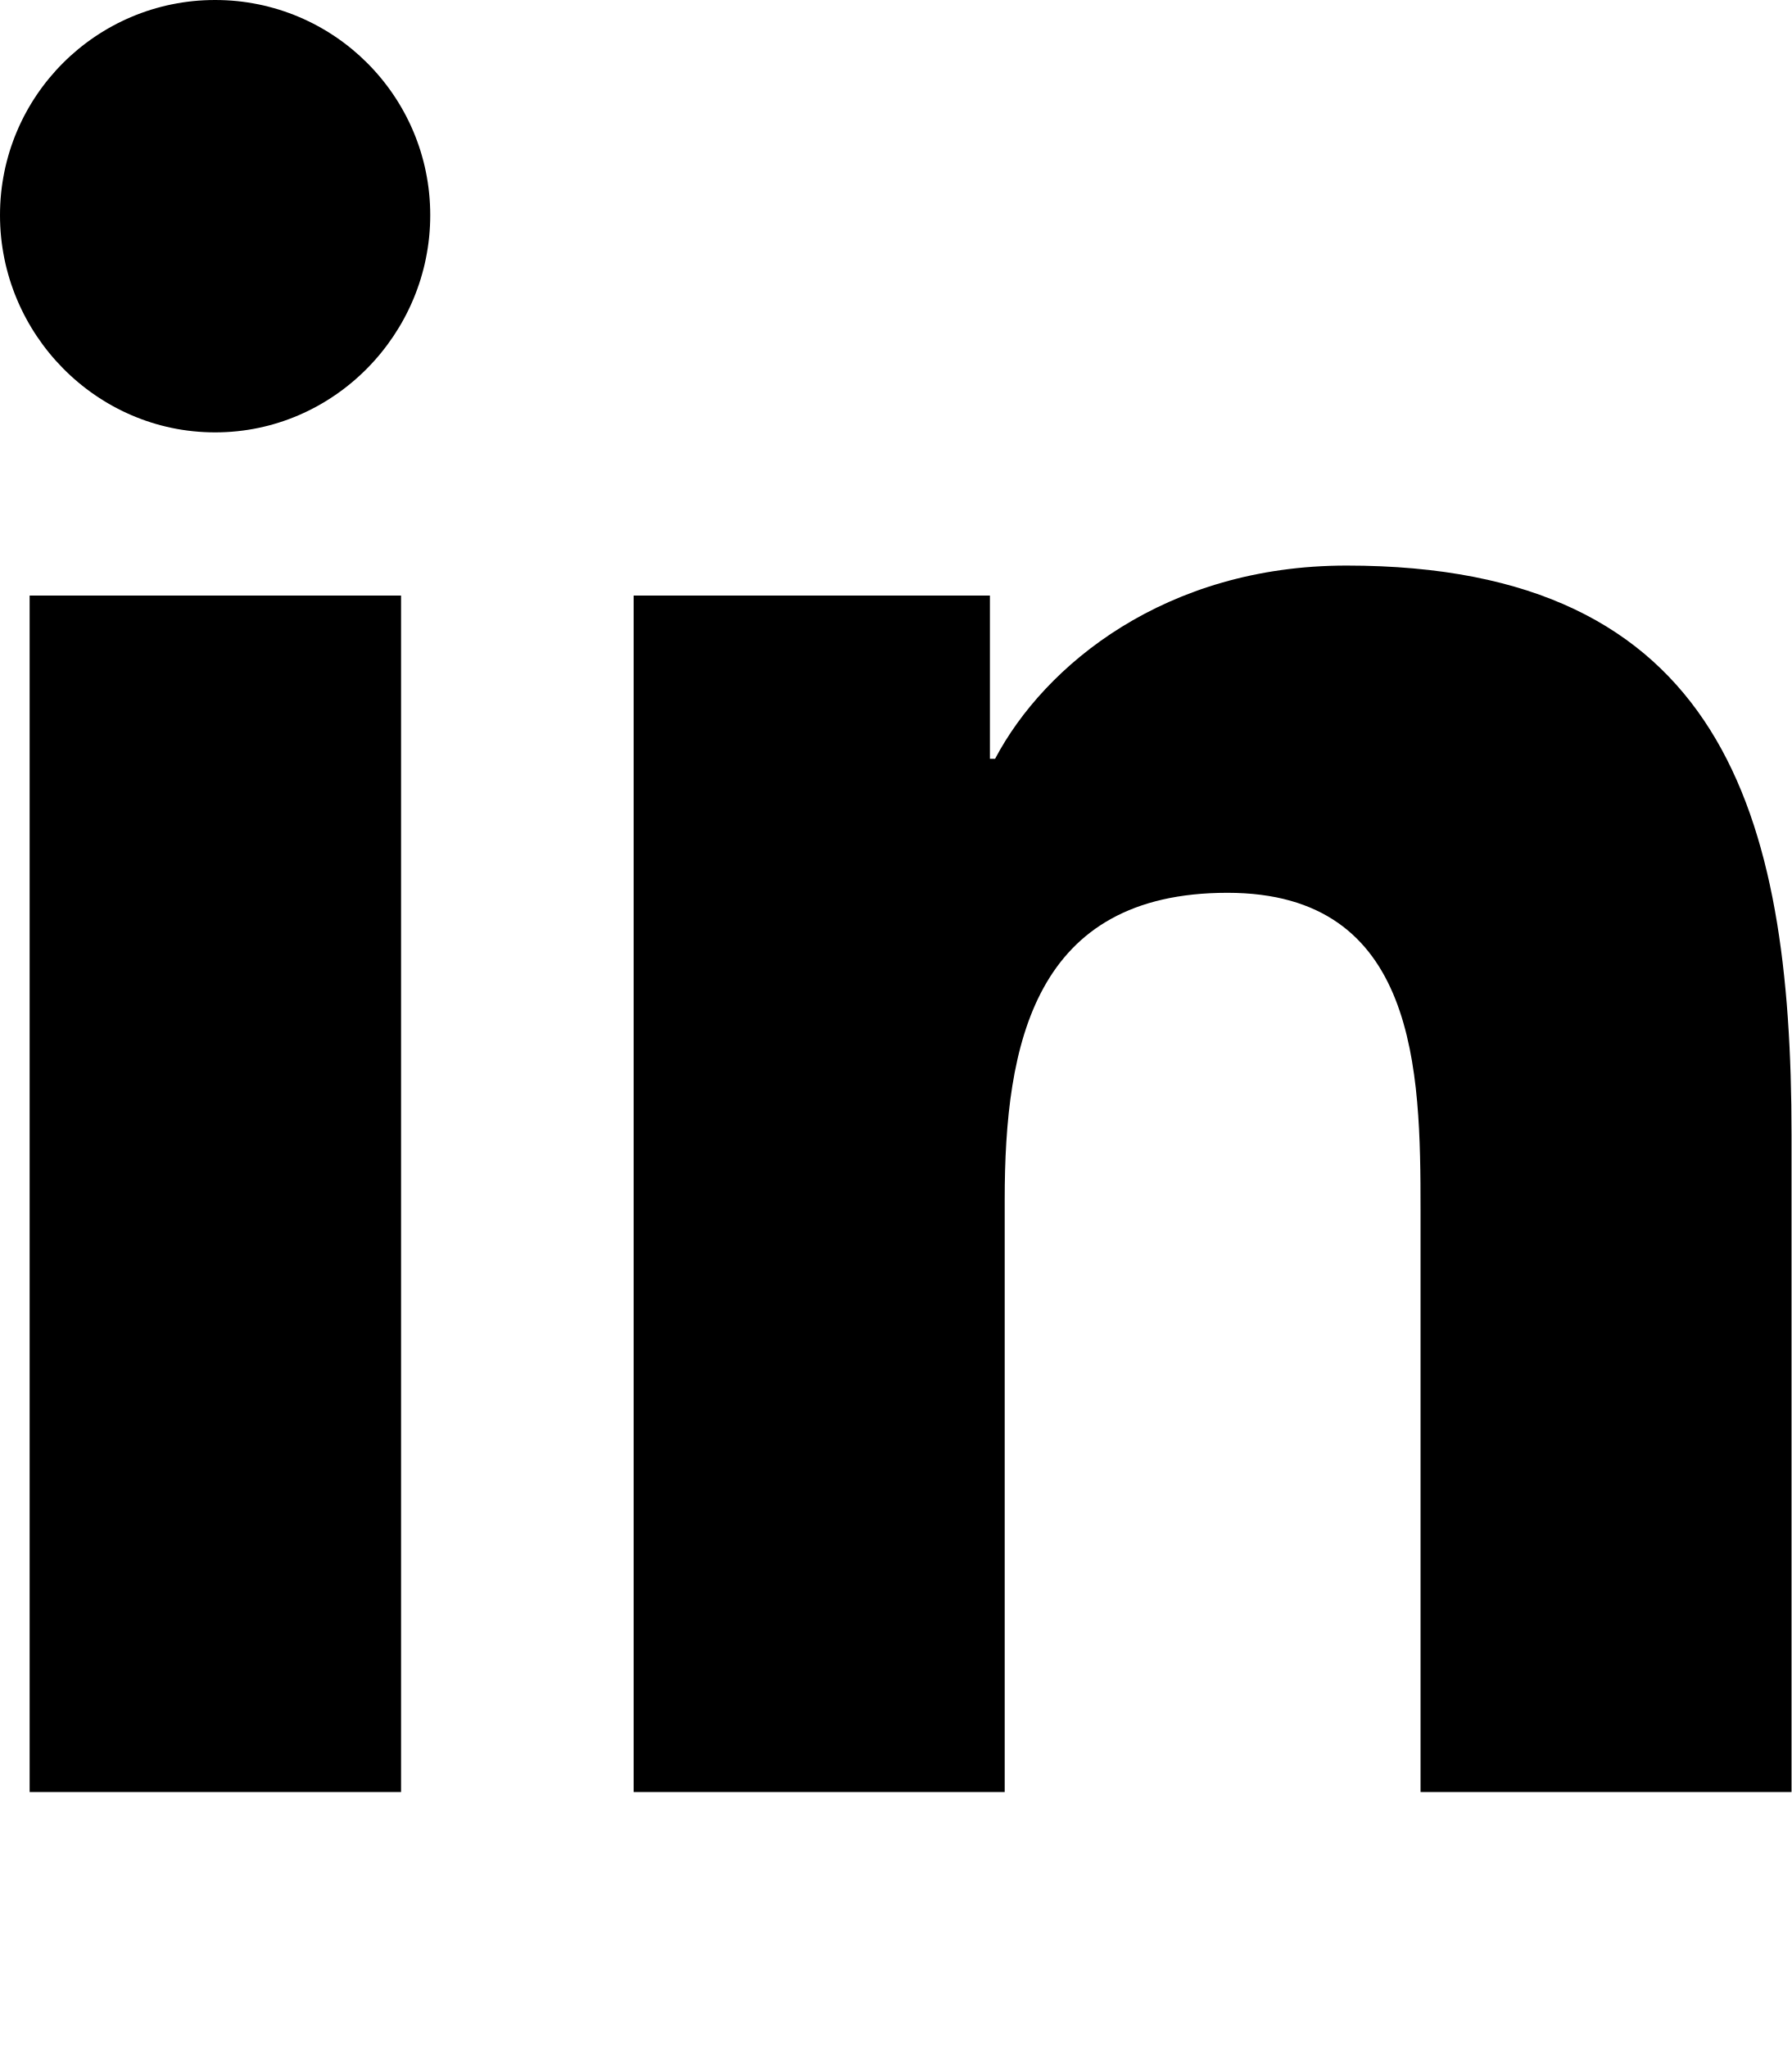
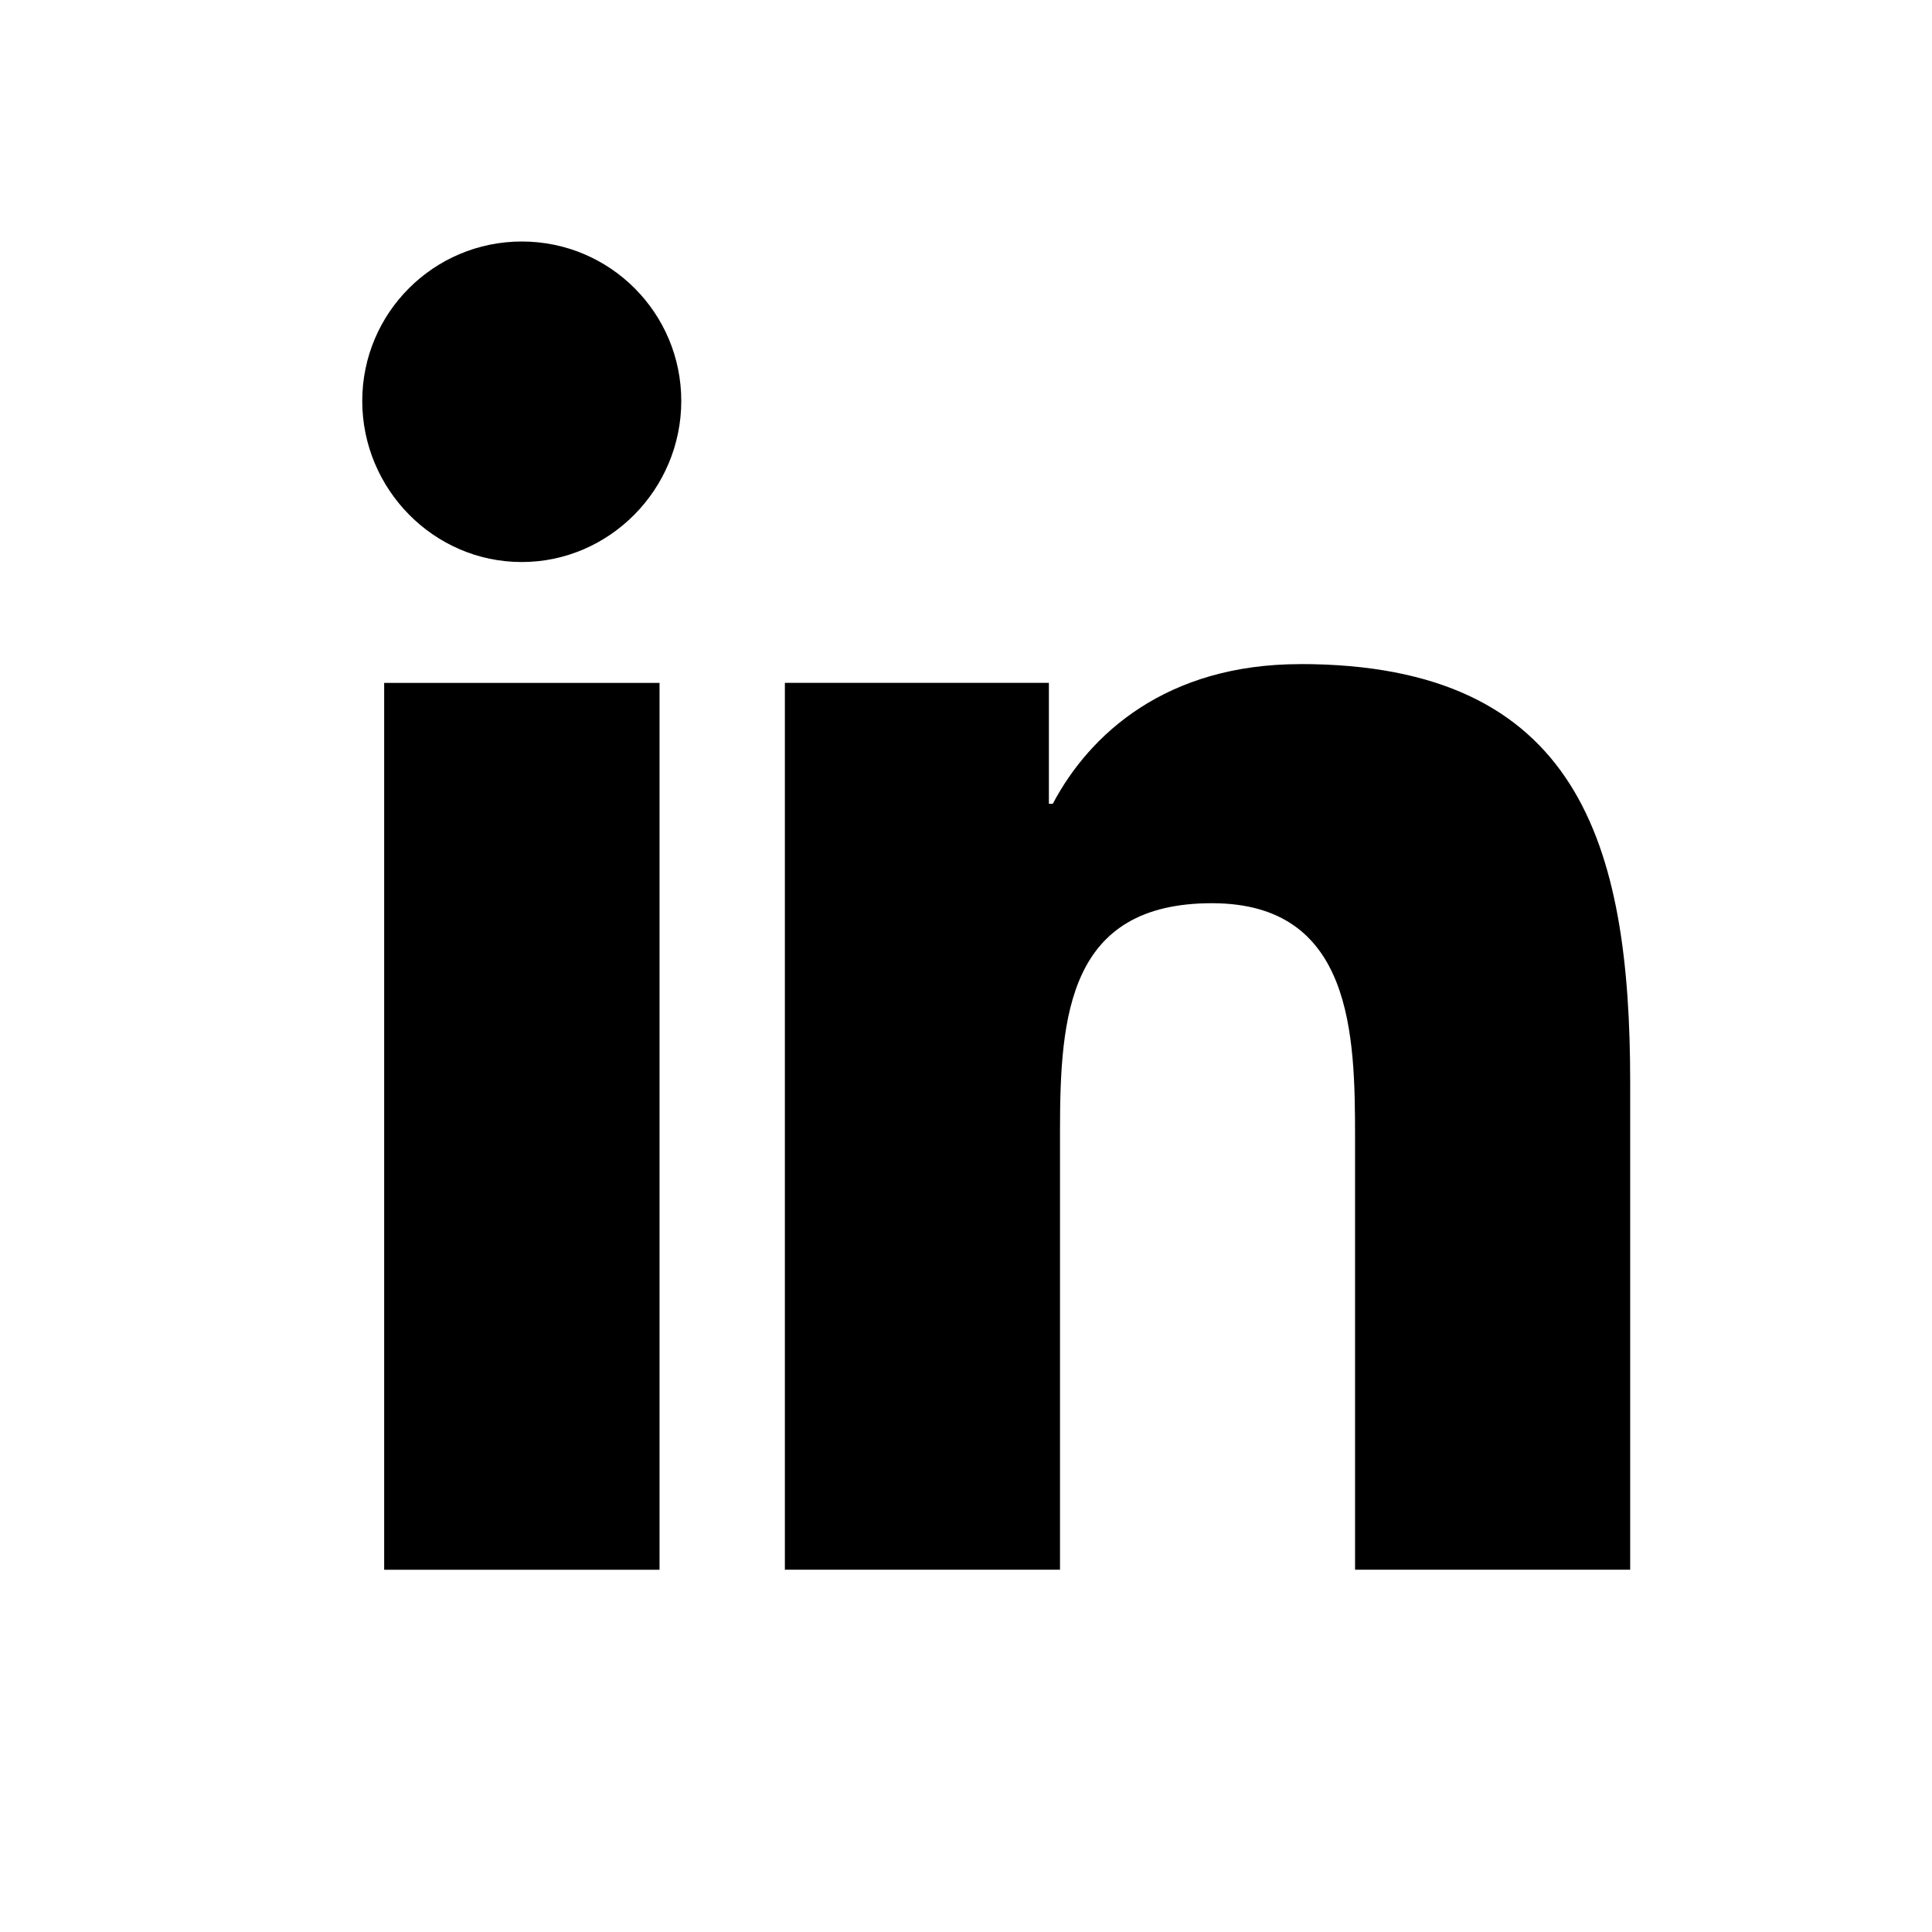
- <svg xmlns="http://www.w3.org/2000/svg" version="1.1" width="28" height="32" viewBox="0 0 28 32">
-   <path d="M6.268 28h-5.805v-18.694h5.805zM3.362 6.756c-1.856 0-3.362-1.537-3.362-3.394s1.505-3.362 3.362-3.362 3.362 1.505 3.362 3.362v0c0 1.856-1.506 3.394-3.362 3.394zM27.994 28h-5.793v-9.1c0-2.169-0.044-4.95-3.018-4.95-3.018 0-3.481 2.356-3.481 4.794v9.256h-5.799v-18.694h5.568v2.55h0.081c0.775-1.469 2.668-3.019 5.492-3.019 5.875 0 6.955 3.869 6.955 8.894v10.269z" />
+ <svg xmlns="http://www.w3.org/2000/svg" version="1.1" width="32" height="32" viewBox="0 0 32 32">
+   <path d="M8.643 4c-1.459 0-2.643 1.182-2.643 2.641s1.183 2.668 2.641 2.668c1.458 0 2.643-1.209 2.643-2.668s-1.182-2.641-2.641-2.641zM21.535 11c-2.219 0-3.489 1.16-4.098 2.314h-0.064v-2.004h-4.373v14.689h4.557v-7.271c0-1.916 0.145-3.768 2.516-3.768 2.337 0 2.371 2.185 2.371 3.889v7.15h4.557v-8.068c0-3.948-0.849-6.932-5.465-6.932zM6.363 11.311v14.689h4.561v-14.689h-4.561z" />
</svg>
